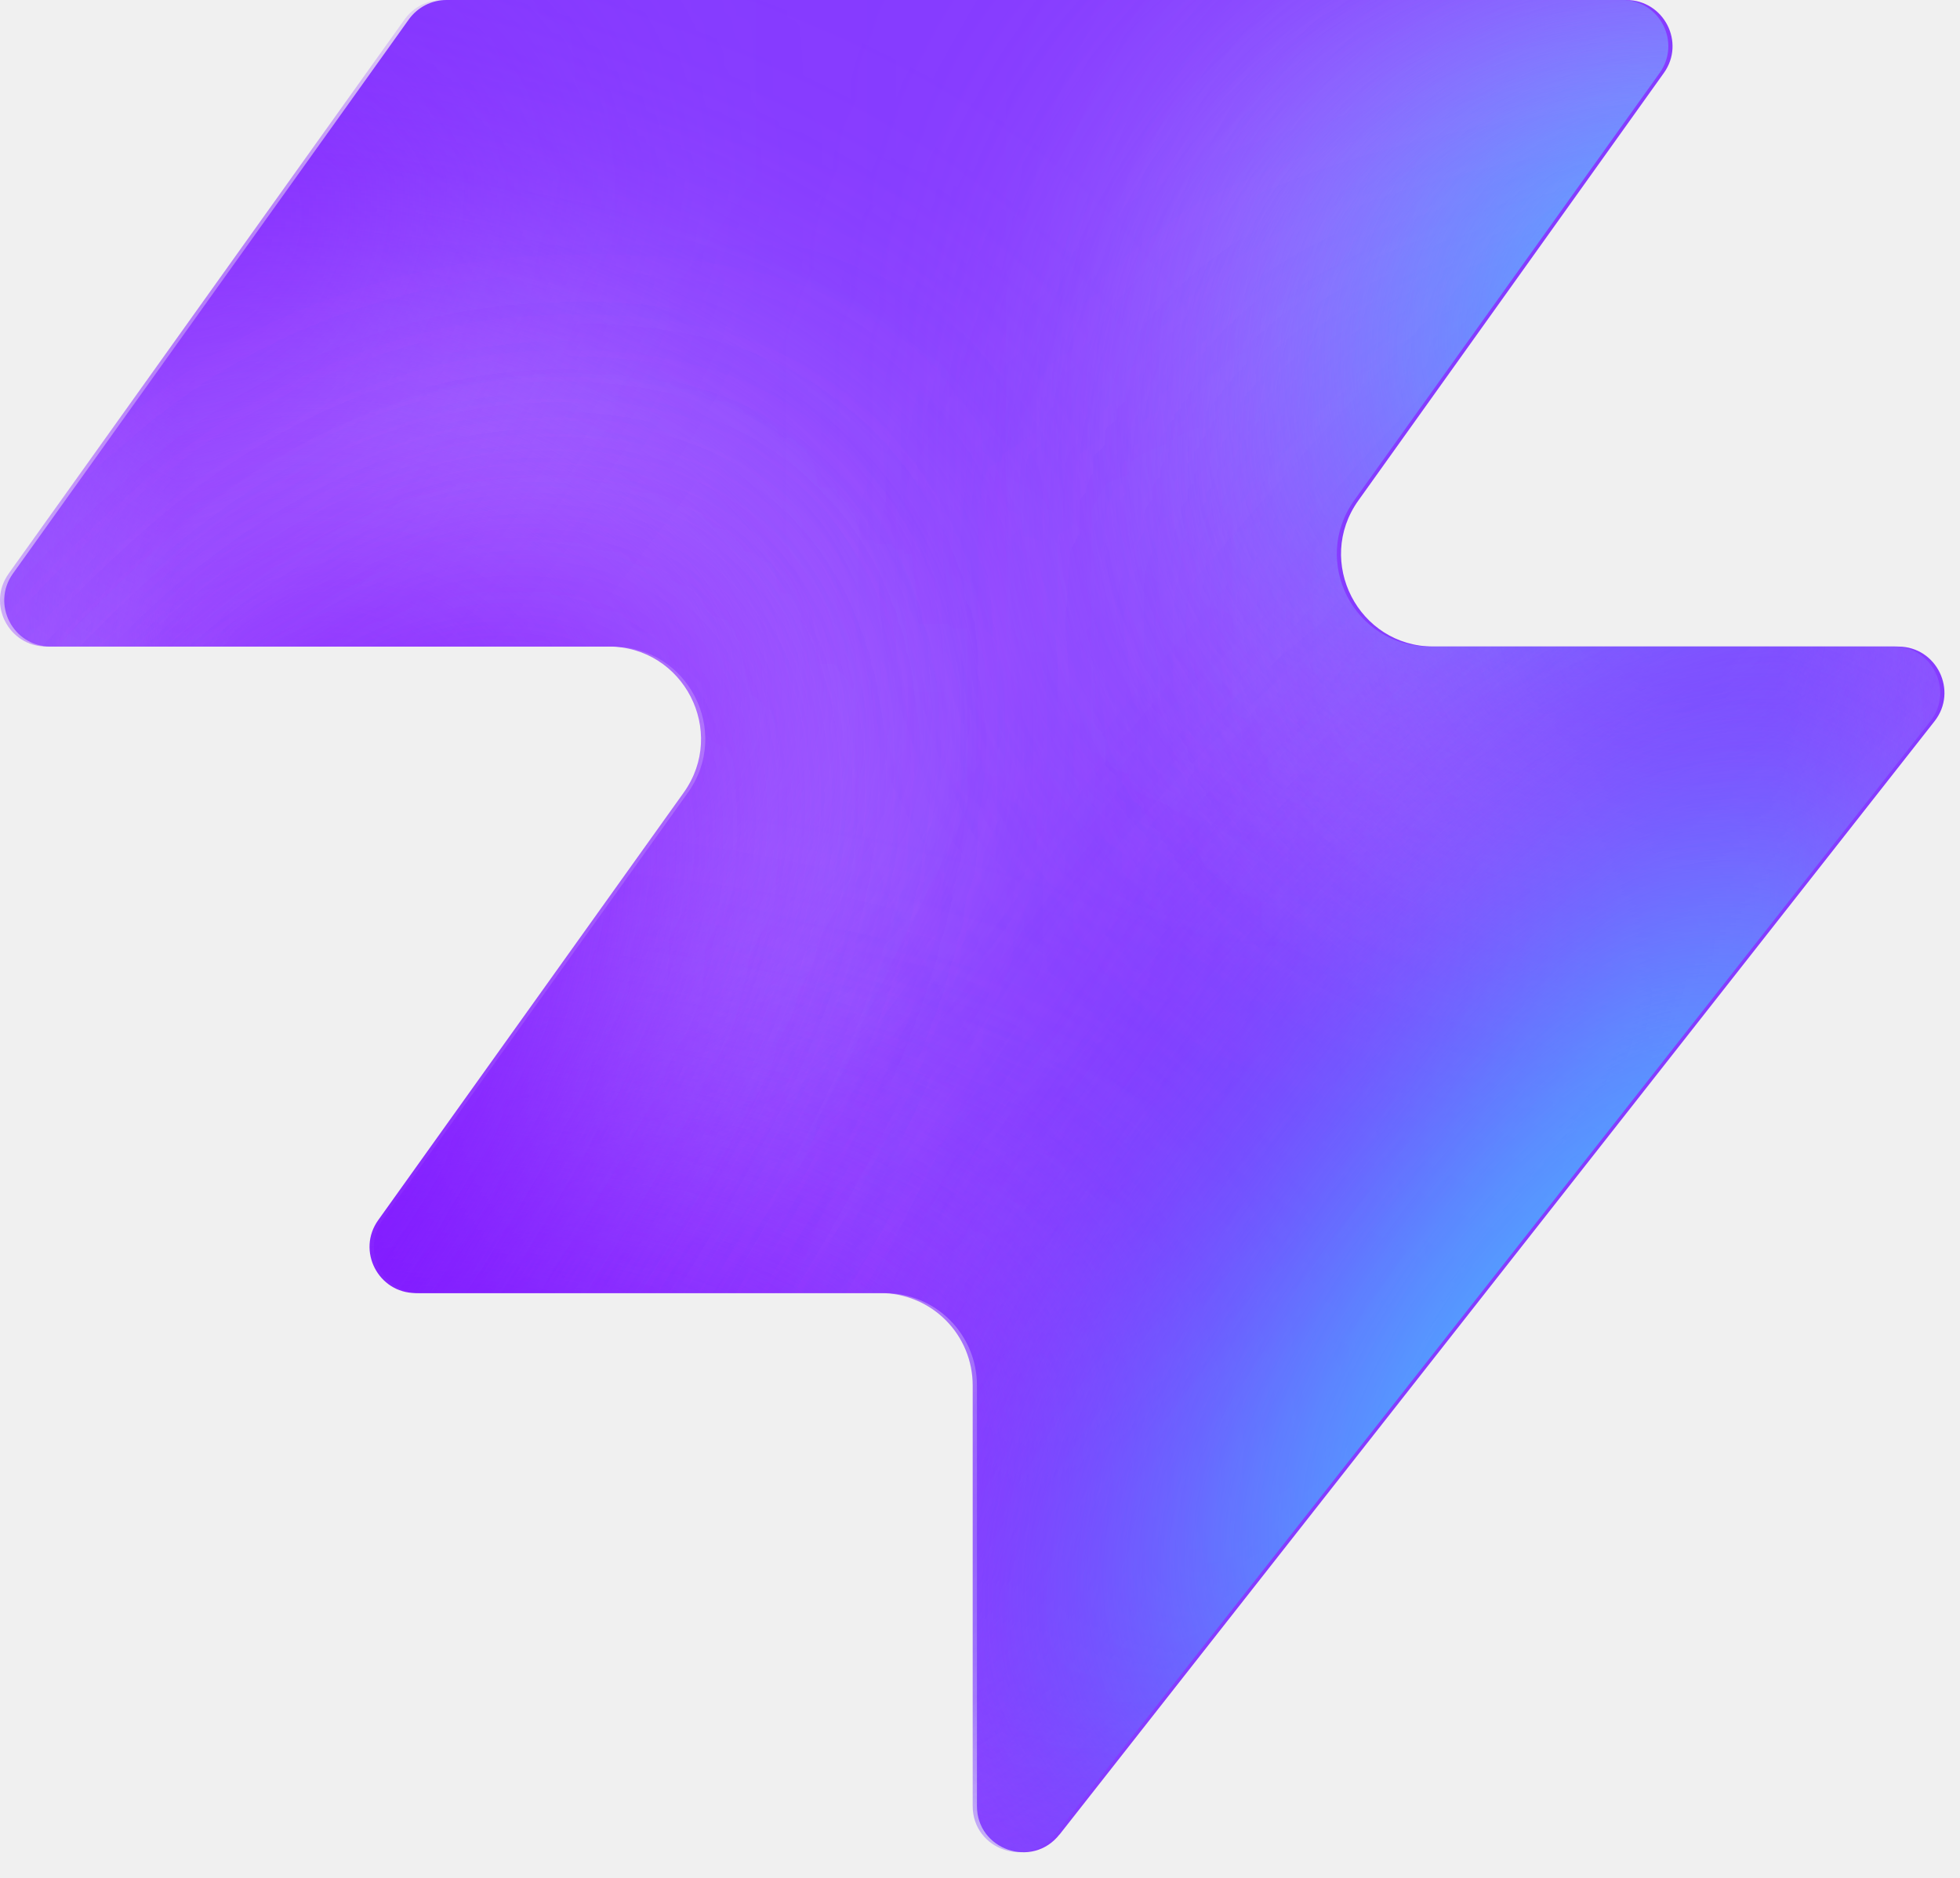
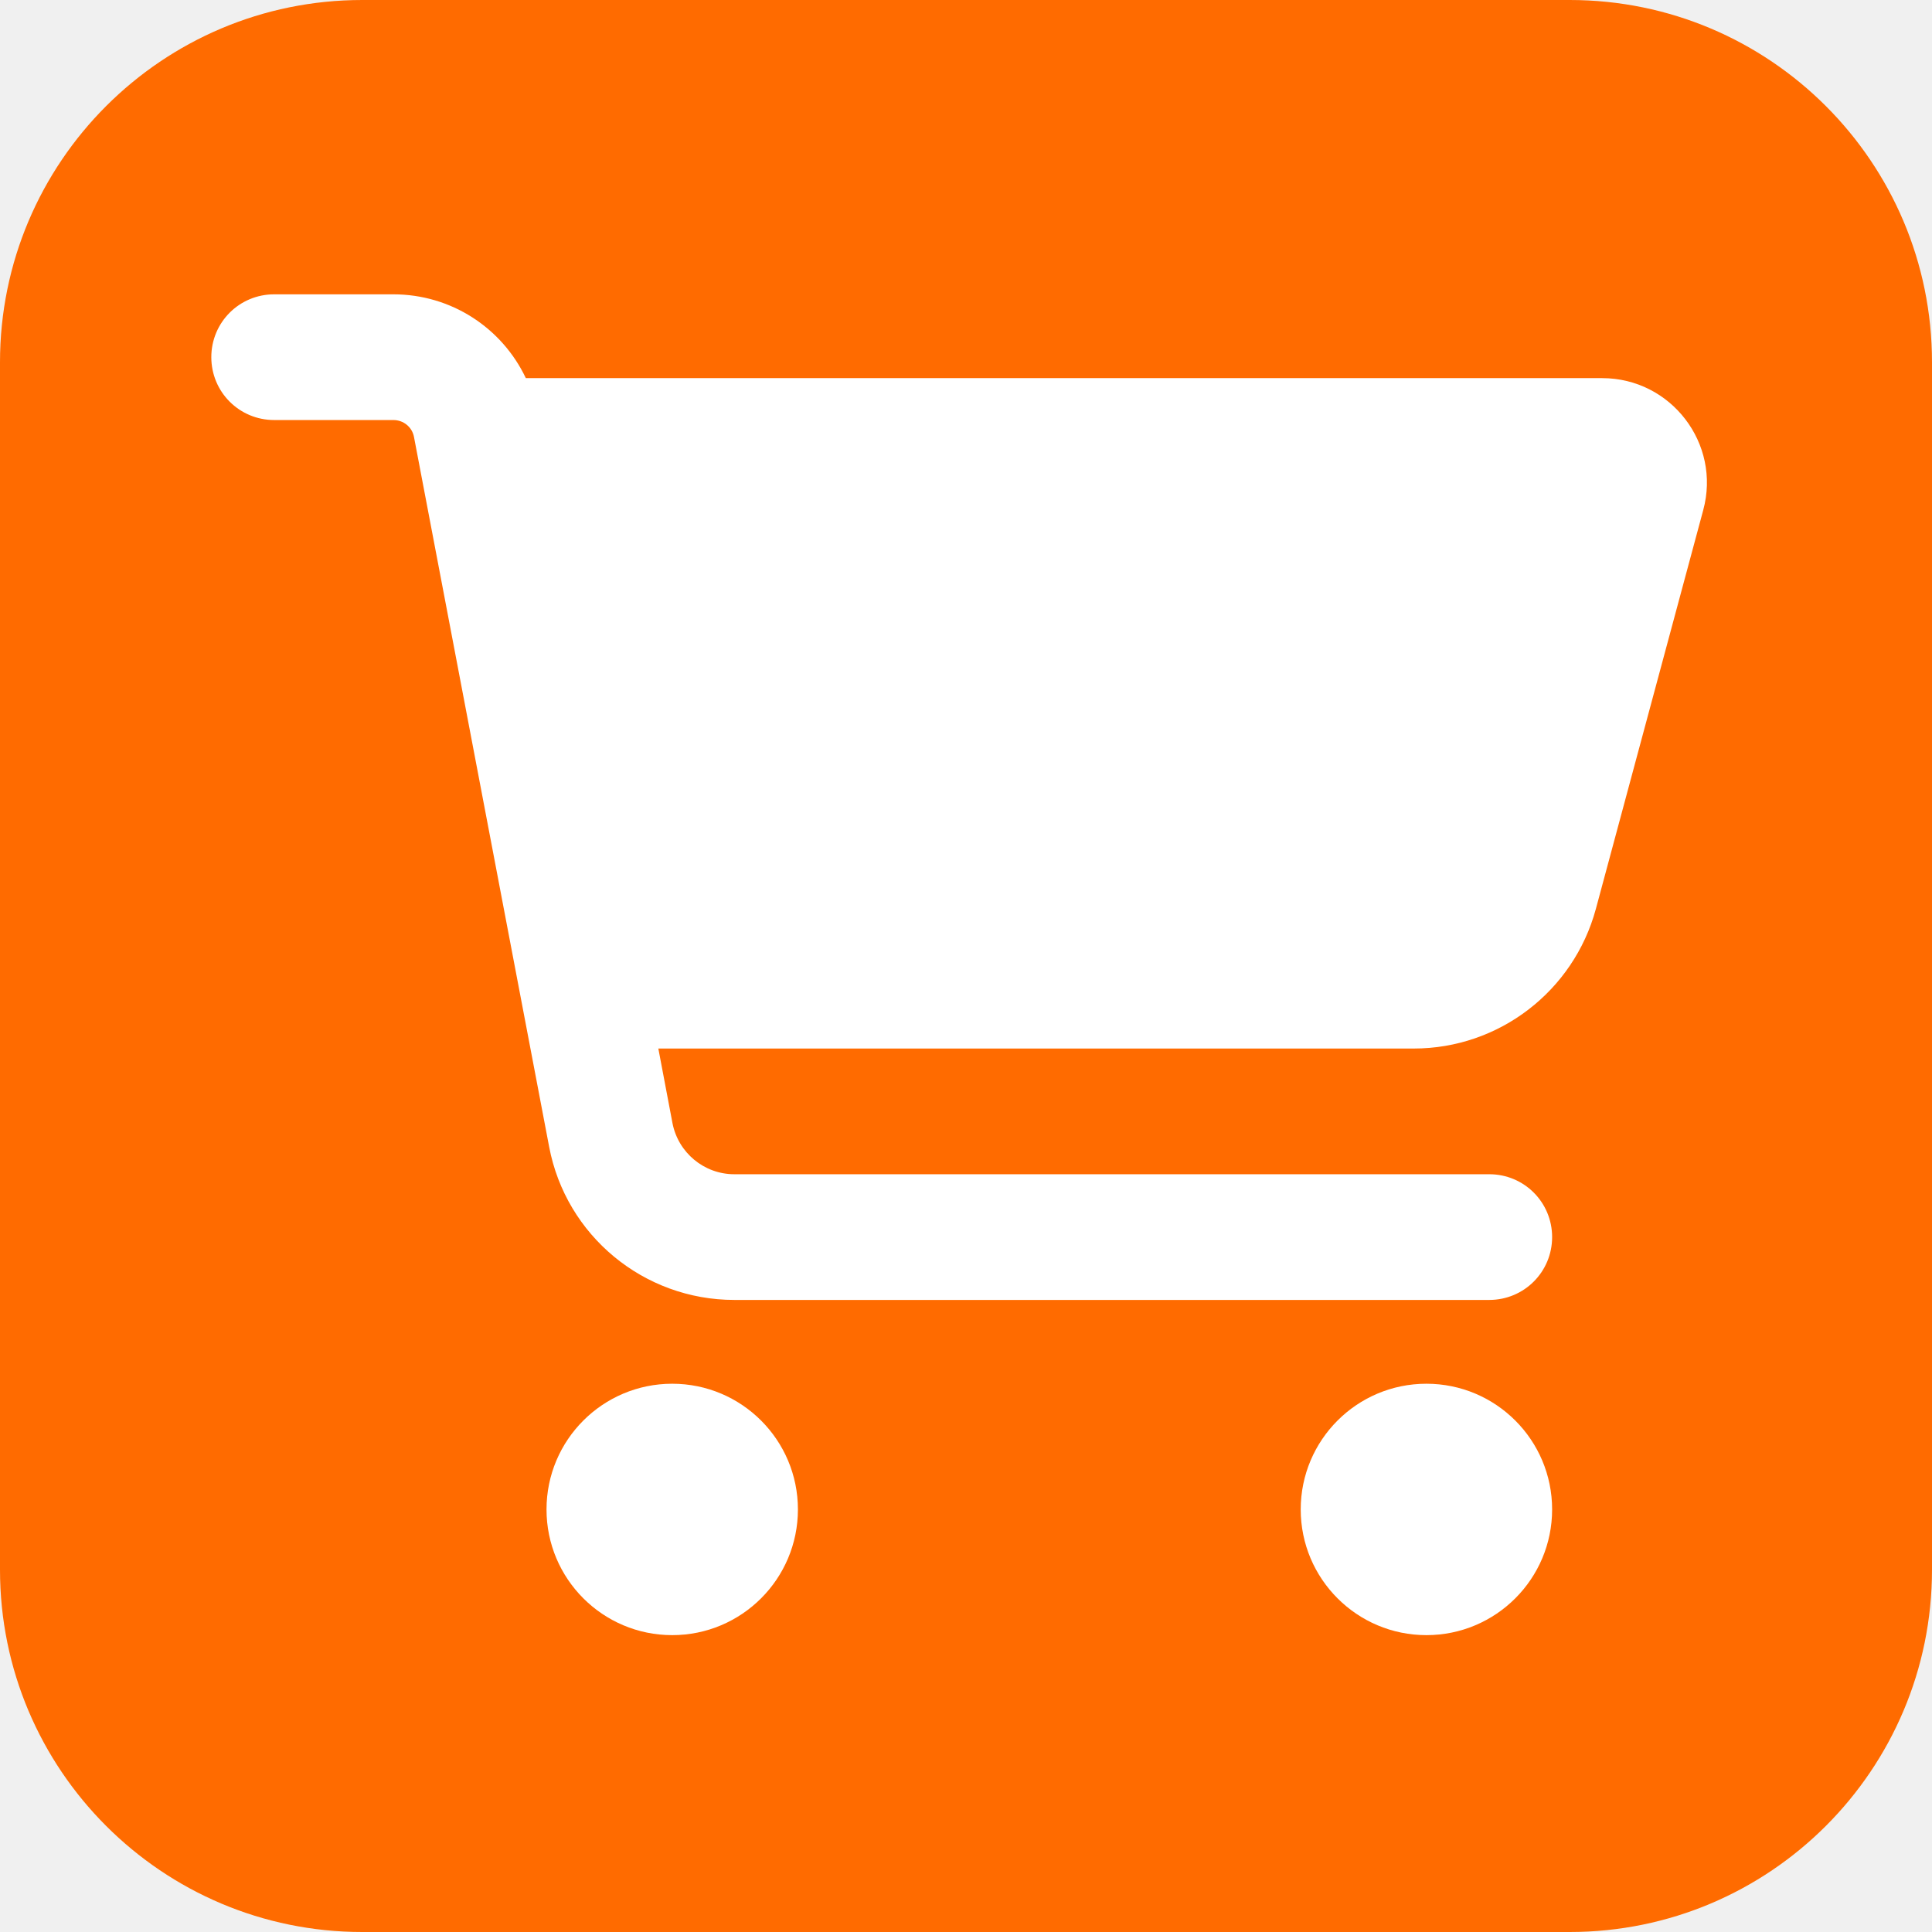
- <svg xmlns="http://www.w3.org/2000/svg" width="48" height="46" fill="none" viewBox="0 0 48 46">
-   <path fill="#863bff" d="M25.946 44.938c-.664.845-2.021.375-2.021-.698V33.937a2.26 2.26 0 0 0-2.262-2.262H10.287c-.92 0-1.456-1.04-.92-1.788l7.48-10.471c1.07-1.497 0-3.578-1.842-3.578H1.237c-.92 0-1.456-1.04-.92-1.788L10.013.474c.214-.297.556-.474.92-.474h28.894c.92 0 1.456 1.04.92 1.788l-7.48 10.471c-1.07 1.498 0 3.579 1.842 3.579h11.377c.943 0 1.473 1.088.89 1.83L25.947 44.94z" style="fill:#863bff;fill:color(display-p3 .525 .23 1);fill-opacity:1" />
-   <mask id="a" width="48" height="46" x="0" y="0" maskUnits="userSpaceOnUse" style="mask-type:alpha">
-     <path fill="#000" d="M25.842 44.938c-.664.844-2.021.375-2.021-.698V33.937a2.26 2.26 0 0 0-2.262-2.262H10.183c-.92 0-1.456-1.04-.92-1.788l7.48-10.471c1.07-1.498 0-3.579-1.842-3.579H1.133c-.92 0-1.456-1.04-.92-1.787L9.91.473c.214-.297.556-.474.92-.474h28.894c.92 0 1.456 1.04.92 1.788l-7.48 10.471c-1.07 1.498 0 3.578 1.842 3.578h11.377c.943 0 1.473 1.088.89 1.832L25.843 44.94z" style="fill:#000;fill-opacity:1" />
-   </mask>
-   <g mask="url(#a)">
-     <g filter="url(#b)">
-       <ellipse cx="5.508" cy="14.704" fill="#ede6ff" rx="5.508" ry="14.704" style="fill:#ede6ff;fill:color(display-p3 .927 .903 1);fill-opacity:1" transform="matrix(.00324 1 1 -.00324 -4.47 31.516)" />
-     </g>
-     <g filter="url(#c)">
-       <ellipse cx="10.399" cy="29.851" fill="#ede6ff" rx="10.399" ry="29.851" style="fill:#ede6ff;fill:color(display-p3 .927 .903 1);fill-opacity:1" transform="matrix(.00324 1 1 -.00324 -39.328 7.883)" />
-     </g>
-     <g filter="url(#d)">
-       <ellipse cx="5.508" cy="30.487" fill="#7e14ff" rx="5.508" ry="30.487" style="fill:#7e14ff;fill:color(display-p3 .492 .077 1);fill-opacity:1" transform="rotate(89.814 -25.913 -14.639)scale(1 -1)" />
-     </g>
-     <g filter="url(#e)">
-       <ellipse cx="5.508" cy="30.599" fill="#7e14ff" rx="5.508" ry="30.599" style="fill:#7e14ff;fill:color(display-p3 .492 .077 1);fill-opacity:1" transform="rotate(89.814 -32.644 -3.334)scale(1 -1)" />
-     </g>
-     <g filter="url(#f)">
-       <ellipse cx="5.508" cy="30.599" fill="#7e14ff" rx="5.508" ry="30.599" style="fill:#7e14ff;fill:color(display-p3 .492 .077 1);fill-opacity:1" transform="matrix(.00324 1 1 -.00324 -34.34 30.47)" />
-     </g>
-     <g filter="url(#g)">
-       <ellipse cx="14.072" cy="22.078" fill="#ede6ff" rx="14.072" ry="22.078" style="fill:#ede6ff;fill:color(display-p3 .927 .903 1);fill-opacity:1" transform="rotate(93.35 24.506 48.493)scale(-1 1)" />
-     </g>
-     <g filter="url(#h)">
-       <ellipse cx="3.47" cy="21.501" fill="#7e14ff" rx="3.47" ry="21.501" style="fill:#7e14ff;fill:color(display-p3 .492 .077 1);fill-opacity:1" transform="rotate(89.009 28.708 47.59)scale(-1 1)" />
-     </g>
-     <g filter="url(#i)">
-       <ellipse cx="3.47" cy="21.501" fill="#7e14ff" rx="3.47" ry="21.501" style="fill:#7e14ff;fill:color(display-p3 .492 .077 1);fill-opacity:1" transform="rotate(89.009 28.708 47.59)scale(-1 1)" />
-     </g>
-     <g filter="url(#j)">
-       <ellipse cx=".387" cy="8.972" fill="#7e14ff" rx="4.407" ry="29.108" style="fill:#7e14ff;fill:color(display-p3 .492 .077 1);fill-opacity:1" transform="rotate(39.51 .387 8.972)" />
-     </g>
-     <g filter="url(#k)">
-       <ellipse cx="47.523" cy="-6.092" fill="#7e14ff" rx="4.407" ry="29.108" style="fill:#7e14ff;fill:color(display-p3 .492 .077 1);fill-opacity:1" transform="rotate(37.892 47.523 -6.092)" />
-     </g>
-     <g filter="url(#l)">
-       <ellipse cx="41.412" cy="6.333" fill="#47bfff" rx="5.971" ry="9.665" style="fill:#47bfff;fill:color(display-p3 .28 .748 1);fill-opacity:1" transform="rotate(37.892 41.412 6.333)" />
-     </g>
-     <g filter="url(#m)">
-       <ellipse cx="-1.879" cy="38.332" fill="#7e14ff" rx="4.407" ry="29.108" style="fill:#7e14ff;fill:color(display-p3 .492 .077 1);fill-opacity:1" transform="rotate(37.892 -1.88 38.332)" />
-     </g>
-     <g filter="url(#n)">
-       <ellipse cx="-1.879" cy="38.332" fill="#7e14ff" rx="4.407" ry="29.108" style="fill:#7e14ff;fill:color(display-p3 .492 .077 1);fill-opacity:1" transform="rotate(37.892 -1.88 38.332)" />
-     </g>
-     <g filter="url(#o)">
-       <ellipse cx="35.651" cy="29.907" fill="#7e14ff" rx="4.407" ry="29.108" style="fill:#7e14ff;fill:color(display-p3 .492 .077 1);fill-opacity:1" transform="rotate(37.892 35.651 29.907)" />
-     </g>
-     <g filter="url(#p)">
-       <ellipse cx="38.418" cy="32.4" fill="#47bfff" rx="5.971" ry="15.297" style="fill:#47bfff;fill:color(display-p3 .28 .748 1);fill-opacity:1" transform="rotate(37.892 38.418 32.4)" />
-     </g>
+ <svg xmlns="http://www.w3.org/2000/svg" viewBox="0 0 512 512">
+   <rect width="512" height="512" rx="96" fill="#ff6b00" />
+   <g transform="translate(56, 78) scale(0.694)">
+     <path fill="white" d="M0 24C0 10.7 10.7 0 24 0H69.5c22.1 0 41.5 12.8 50.6 32h411c26.3 0 45.5 25 38.6 50.4l-41 152.3c-8.5 31.4-37 53.3-69.5 53.3H170.7l5.4 28.5c2.2 11.3 12.1 19.5 23.6 19.5H488c13.3 0 24 10.7 24 24s-10.7 24-24 24H199.7c-34.6 0-64.3-24.6-70.7-58.5L77.4 54.5c-.7-3.8-4-6.5-7.9-6.5H24C10.7 48 0 37.3 0 24zM128 464a48 48 0 1 1 96 0 48 48 0 1 1 -96 0zm336-48a48 48 0 1 1 0 96 48 48 0 1 1 0-96z" />
  </g>
-   <defs>
-     <filter id="b" width="60.045" height="41.654" x="-19.77" y="16.149" color-interpolation-filters="sRGB" filterUnits="userSpaceOnUse">
-       <feFlood flood-opacity="0" result="BackgroundImageFix" />
-       <feBlend in="SourceGraphic" in2="BackgroundImageFix" result="shape" />
-       <feGaussianBlur result="effect1_foregroundBlur_2002_17158" stdDeviation="7.659" />
-     </filter>
-     <filter id="c" width="90.34" height="51.437" x="-54.613" y="-7.533" color-interpolation-filters="sRGB" filterUnits="userSpaceOnUse">
-       <feFlood flood-opacity="0" result="BackgroundImageFix" />
-       <feBlend in="SourceGraphic" in2="BackgroundImageFix" result="shape" />
-       <feGaussianBlur result="effect1_foregroundBlur_2002_17158" stdDeviation="7.659" />
-     </filter>
-     <filter id="d" width="79.355" height="29.4" x="-49.64" y="2.03" color-interpolation-filters="sRGB" filterUnits="userSpaceOnUse">
-       <feFlood flood-opacity="0" result="BackgroundImageFix" />
-       <feBlend in="SourceGraphic" in2="BackgroundImageFix" result="shape" />
-       <feGaussianBlur result="effect1_foregroundBlur_2002_17158" stdDeviation="4.596" />
-     </filter>
-     <filter id="e" width="79.579" height="29.4" x="-45.045" y="20.029" color-interpolation-filters="sRGB" filterUnits="userSpaceOnUse">
-       <feFlood flood-opacity="0" result="BackgroundImageFix" />
-       <feBlend in="SourceGraphic" in2="BackgroundImageFix" result="shape" />
-       <feGaussianBlur result="effect1_foregroundBlur_2002_17158" stdDeviation="4.596" />
-     </filter>
-     <filter id="f" width="79.579" height="29.4" x="-43.513" y="21.178" color-interpolation-filters="sRGB" filterUnits="userSpaceOnUse">
-       <feFlood flood-opacity="0" result="BackgroundImageFix" />
-       <feBlend in="SourceGraphic" in2="BackgroundImageFix" result="shape" />
-       <feGaussianBlur result="effect1_foregroundBlur_2002_17158" stdDeviation="4.596" />
-     </filter>
-     <filter id="g" width="74.749" height="58.852" x="15.756" y="-17.901" color-interpolation-filters="sRGB" filterUnits="userSpaceOnUse">
-       <feFlood flood-opacity="0" result="BackgroundImageFix" />
-       <feBlend in="SourceGraphic" in2="BackgroundImageFix" result="shape" />
-       <feGaussianBlur result="effect1_foregroundBlur_2002_17158" stdDeviation="7.659" />
-     </filter>
-     <filter id="h" width="61.377" height="25.362" x="23.548" y="2.284" color-interpolation-filters="sRGB" filterUnits="userSpaceOnUse">
-       <feFlood flood-opacity="0" result="BackgroundImageFix" />
-       <feBlend in="SourceGraphic" in2="BackgroundImageFix" result="shape" />
-       <feGaussianBlur result="effect1_foregroundBlur_2002_17158" stdDeviation="4.596" />
-     </filter>
-     <filter id="i" width="61.377" height="25.362" x="23.548" y="2.284" color-interpolation-filters="sRGB" filterUnits="userSpaceOnUse">
-       <feFlood flood-opacity="0" result="BackgroundImageFix" />
-       <feBlend in="SourceGraphic" in2="BackgroundImageFix" result="shape" />
-       <feGaussianBlur result="effect1_foregroundBlur_2002_17158" stdDeviation="4.596" />
-     </filter>
-     <filter id="j" width="56.045" height="63.649" x="-27.636" y="-22.853" color-interpolation-filters="sRGB" filterUnits="userSpaceOnUse">
-       <feFlood flood-opacity="0" result="BackgroundImageFix" />
-       <feBlend in="SourceGraphic" in2="BackgroundImageFix" result="shape" />
-       <feGaussianBlur result="effect1_foregroundBlur_2002_17158" stdDeviation="4.596" />
-     </filter>
-     <filter id="k" width="54.814" height="64.646" x="20.116" y="-38.415" color-interpolation-filters="sRGB" filterUnits="userSpaceOnUse">
-       <feFlood flood-opacity="0" result="BackgroundImageFix" />
-       <feBlend in="SourceGraphic" in2="BackgroundImageFix" result="shape" />
-       <feGaussianBlur result="effect1_foregroundBlur_2002_17158" stdDeviation="4.596" />
-     </filter>
-     <filter id="l" width="33.541" height="35.313" x="24.641" y="-11.323" color-interpolation-filters="sRGB" filterUnits="userSpaceOnUse">
-       <feFlood flood-opacity="0" result="BackgroundImageFix" />
-       <feBlend in="SourceGraphic" in2="BackgroundImageFix" result="shape" />
-       <feGaussianBlur result="effect1_foregroundBlur_2002_17158" stdDeviation="4.596" />
-     </filter>
-     <filter id="m" width="54.814" height="64.646" x="-29.286" y="6.009" color-interpolation-filters="sRGB" filterUnits="userSpaceOnUse">
-       <feFlood flood-opacity="0" result="BackgroundImageFix" />
-       <feBlend in="SourceGraphic" in2="BackgroundImageFix" result="shape" />
-       <feGaussianBlur result="effect1_foregroundBlur_2002_17158" stdDeviation="4.596" />
-     </filter>
-     <filter id="n" width="54.814" height="64.646" x="-29.286" y="6.009" color-interpolation-filters="sRGB" filterUnits="userSpaceOnUse">
-       <feFlood flood-opacity="0" result="BackgroundImageFix" />
-       <feBlend in="SourceGraphic" in2="BackgroundImageFix" result="shape" />
-       <feGaussianBlur result="effect1_foregroundBlur_2002_17158" stdDeviation="4.596" />
-     </filter>
-     <filter id="o" width="54.814" height="64.646" x="8.244" y="-2.416" color-interpolation-filters="sRGB" filterUnits="userSpaceOnUse">
-       <feFlood flood-opacity="0" result="BackgroundImageFix" />
-       <feBlend in="SourceGraphic" in2="BackgroundImageFix" result="shape" />
-       <feGaussianBlur result="effect1_foregroundBlur_2002_17158" stdDeviation="4.596" />
-     </filter>
-     <filter id="p" width="39.409" height="43.623" x="18.713" y="10.588" color-interpolation-filters="sRGB" filterUnits="userSpaceOnUse">
-       <feFlood flood-opacity="0" result="BackgroundImageFix" />
-       <feBlend in="SourceGraphic" in2="BackgroundImageFix" result="shape" />
-       <feGaussianBlur result="effect1_foregroundBlur_2002_17158" stdDeviation="4.596" />
-     </filter>
-   </defs>
</svg>
